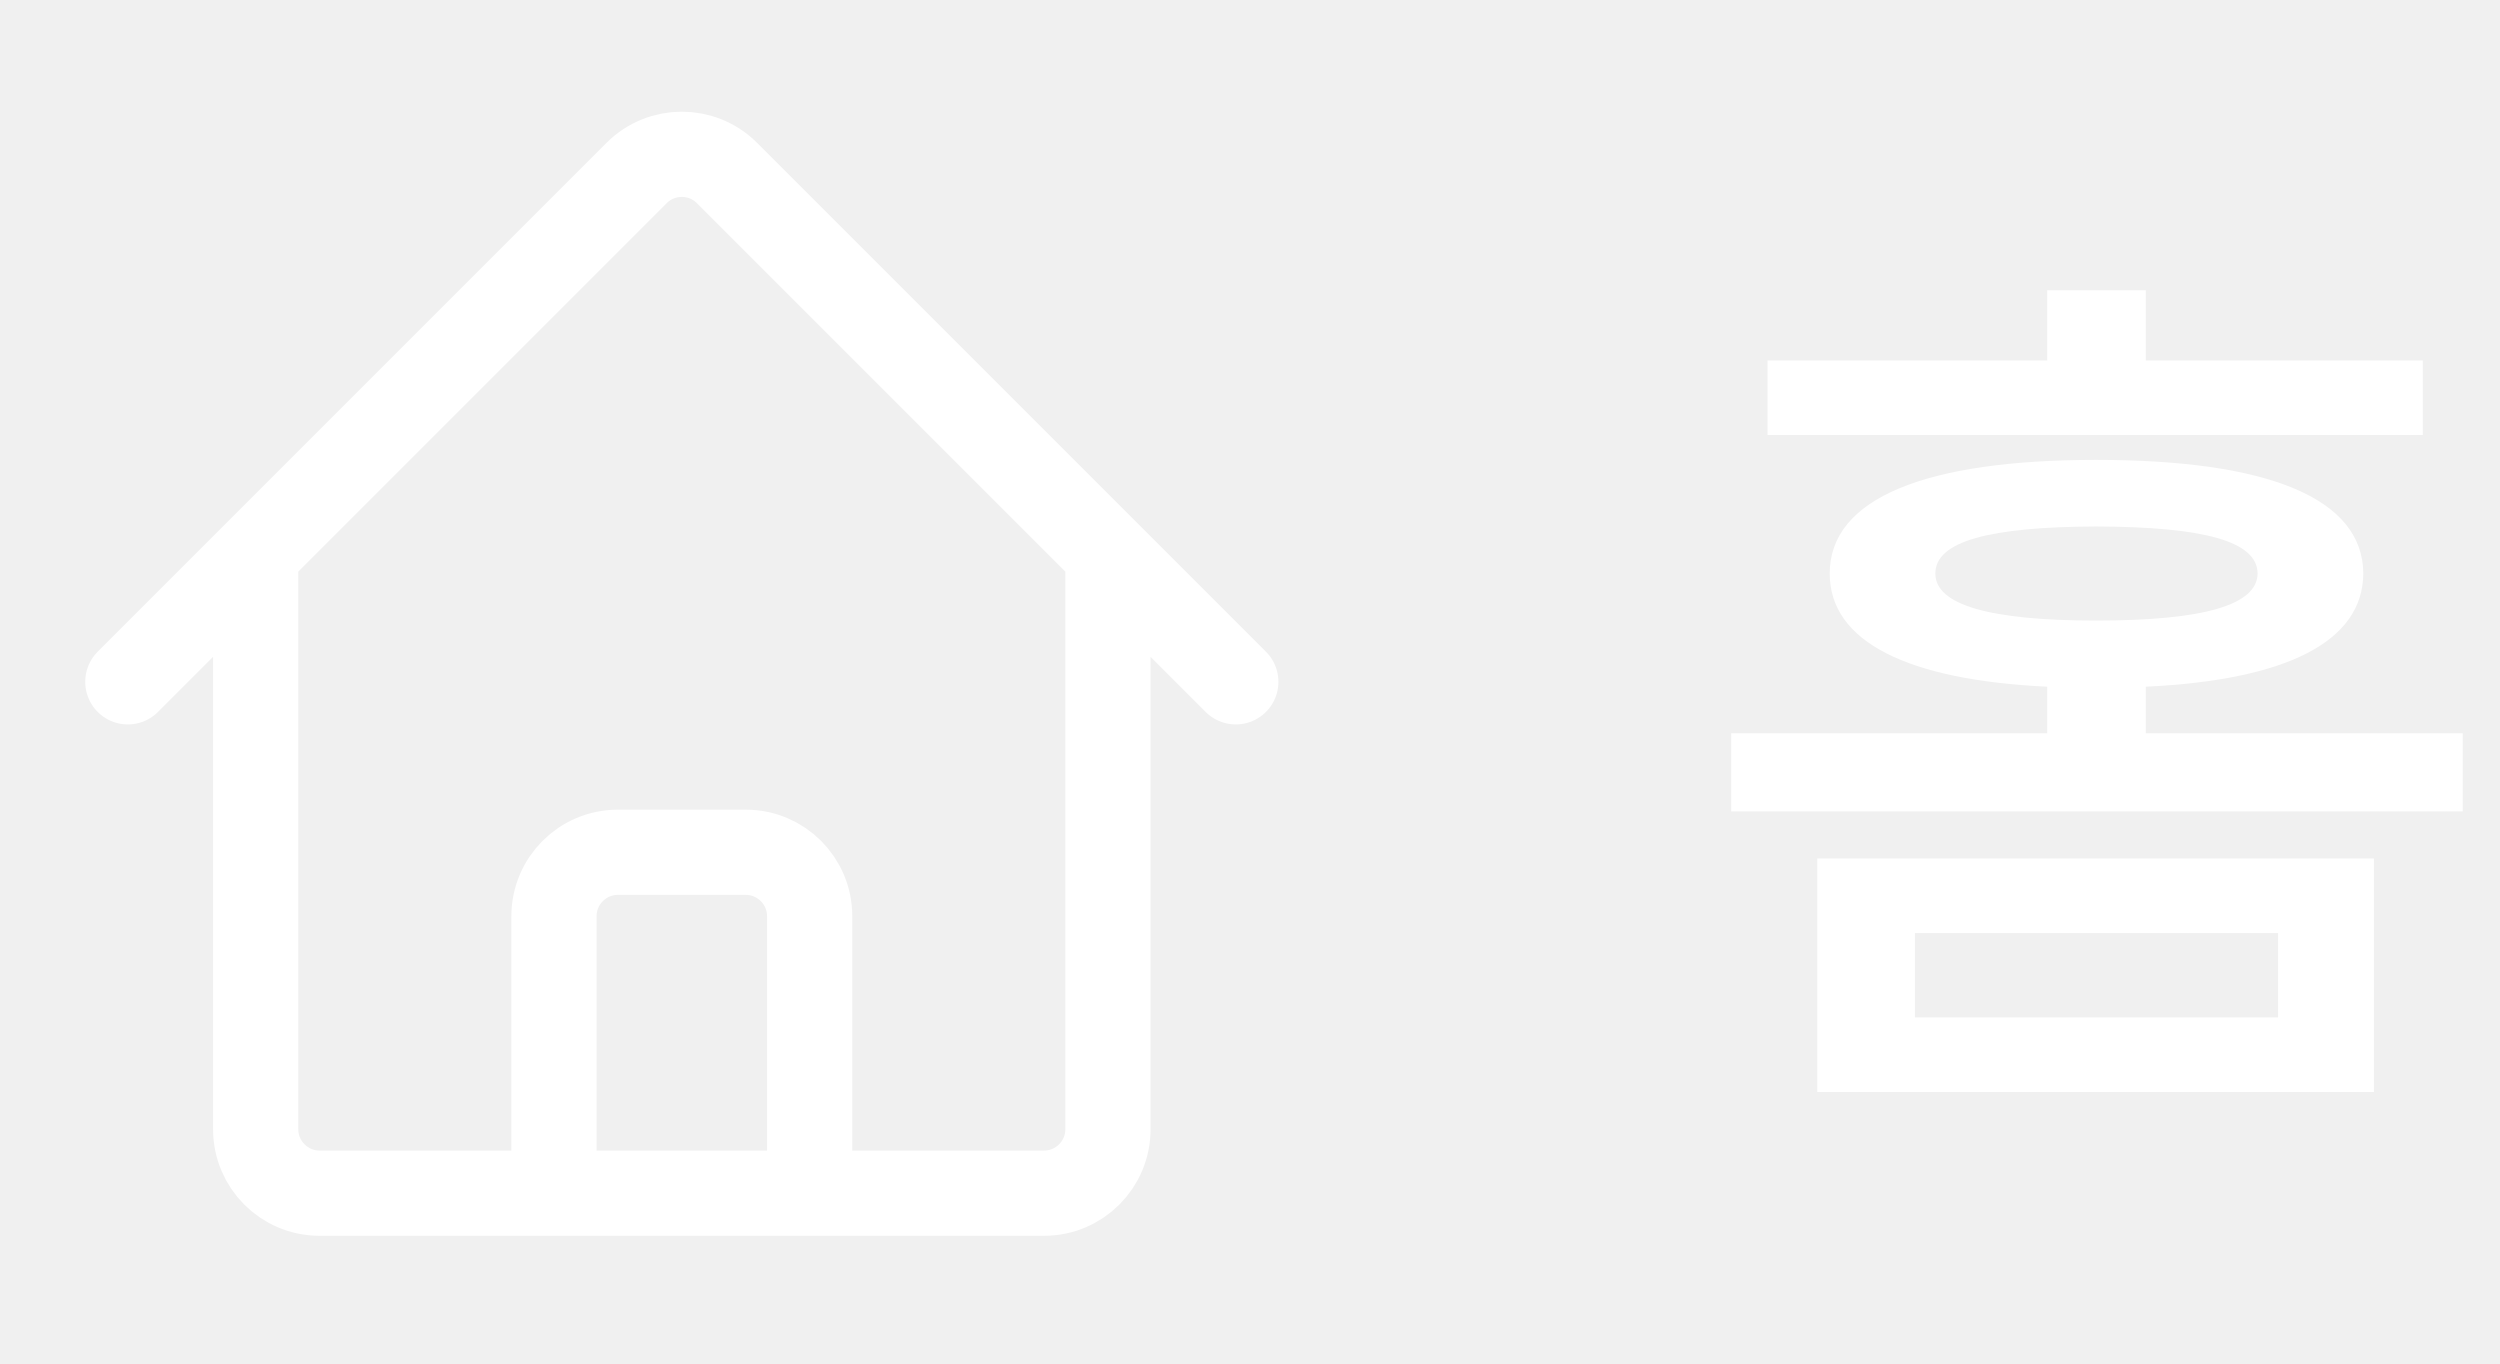
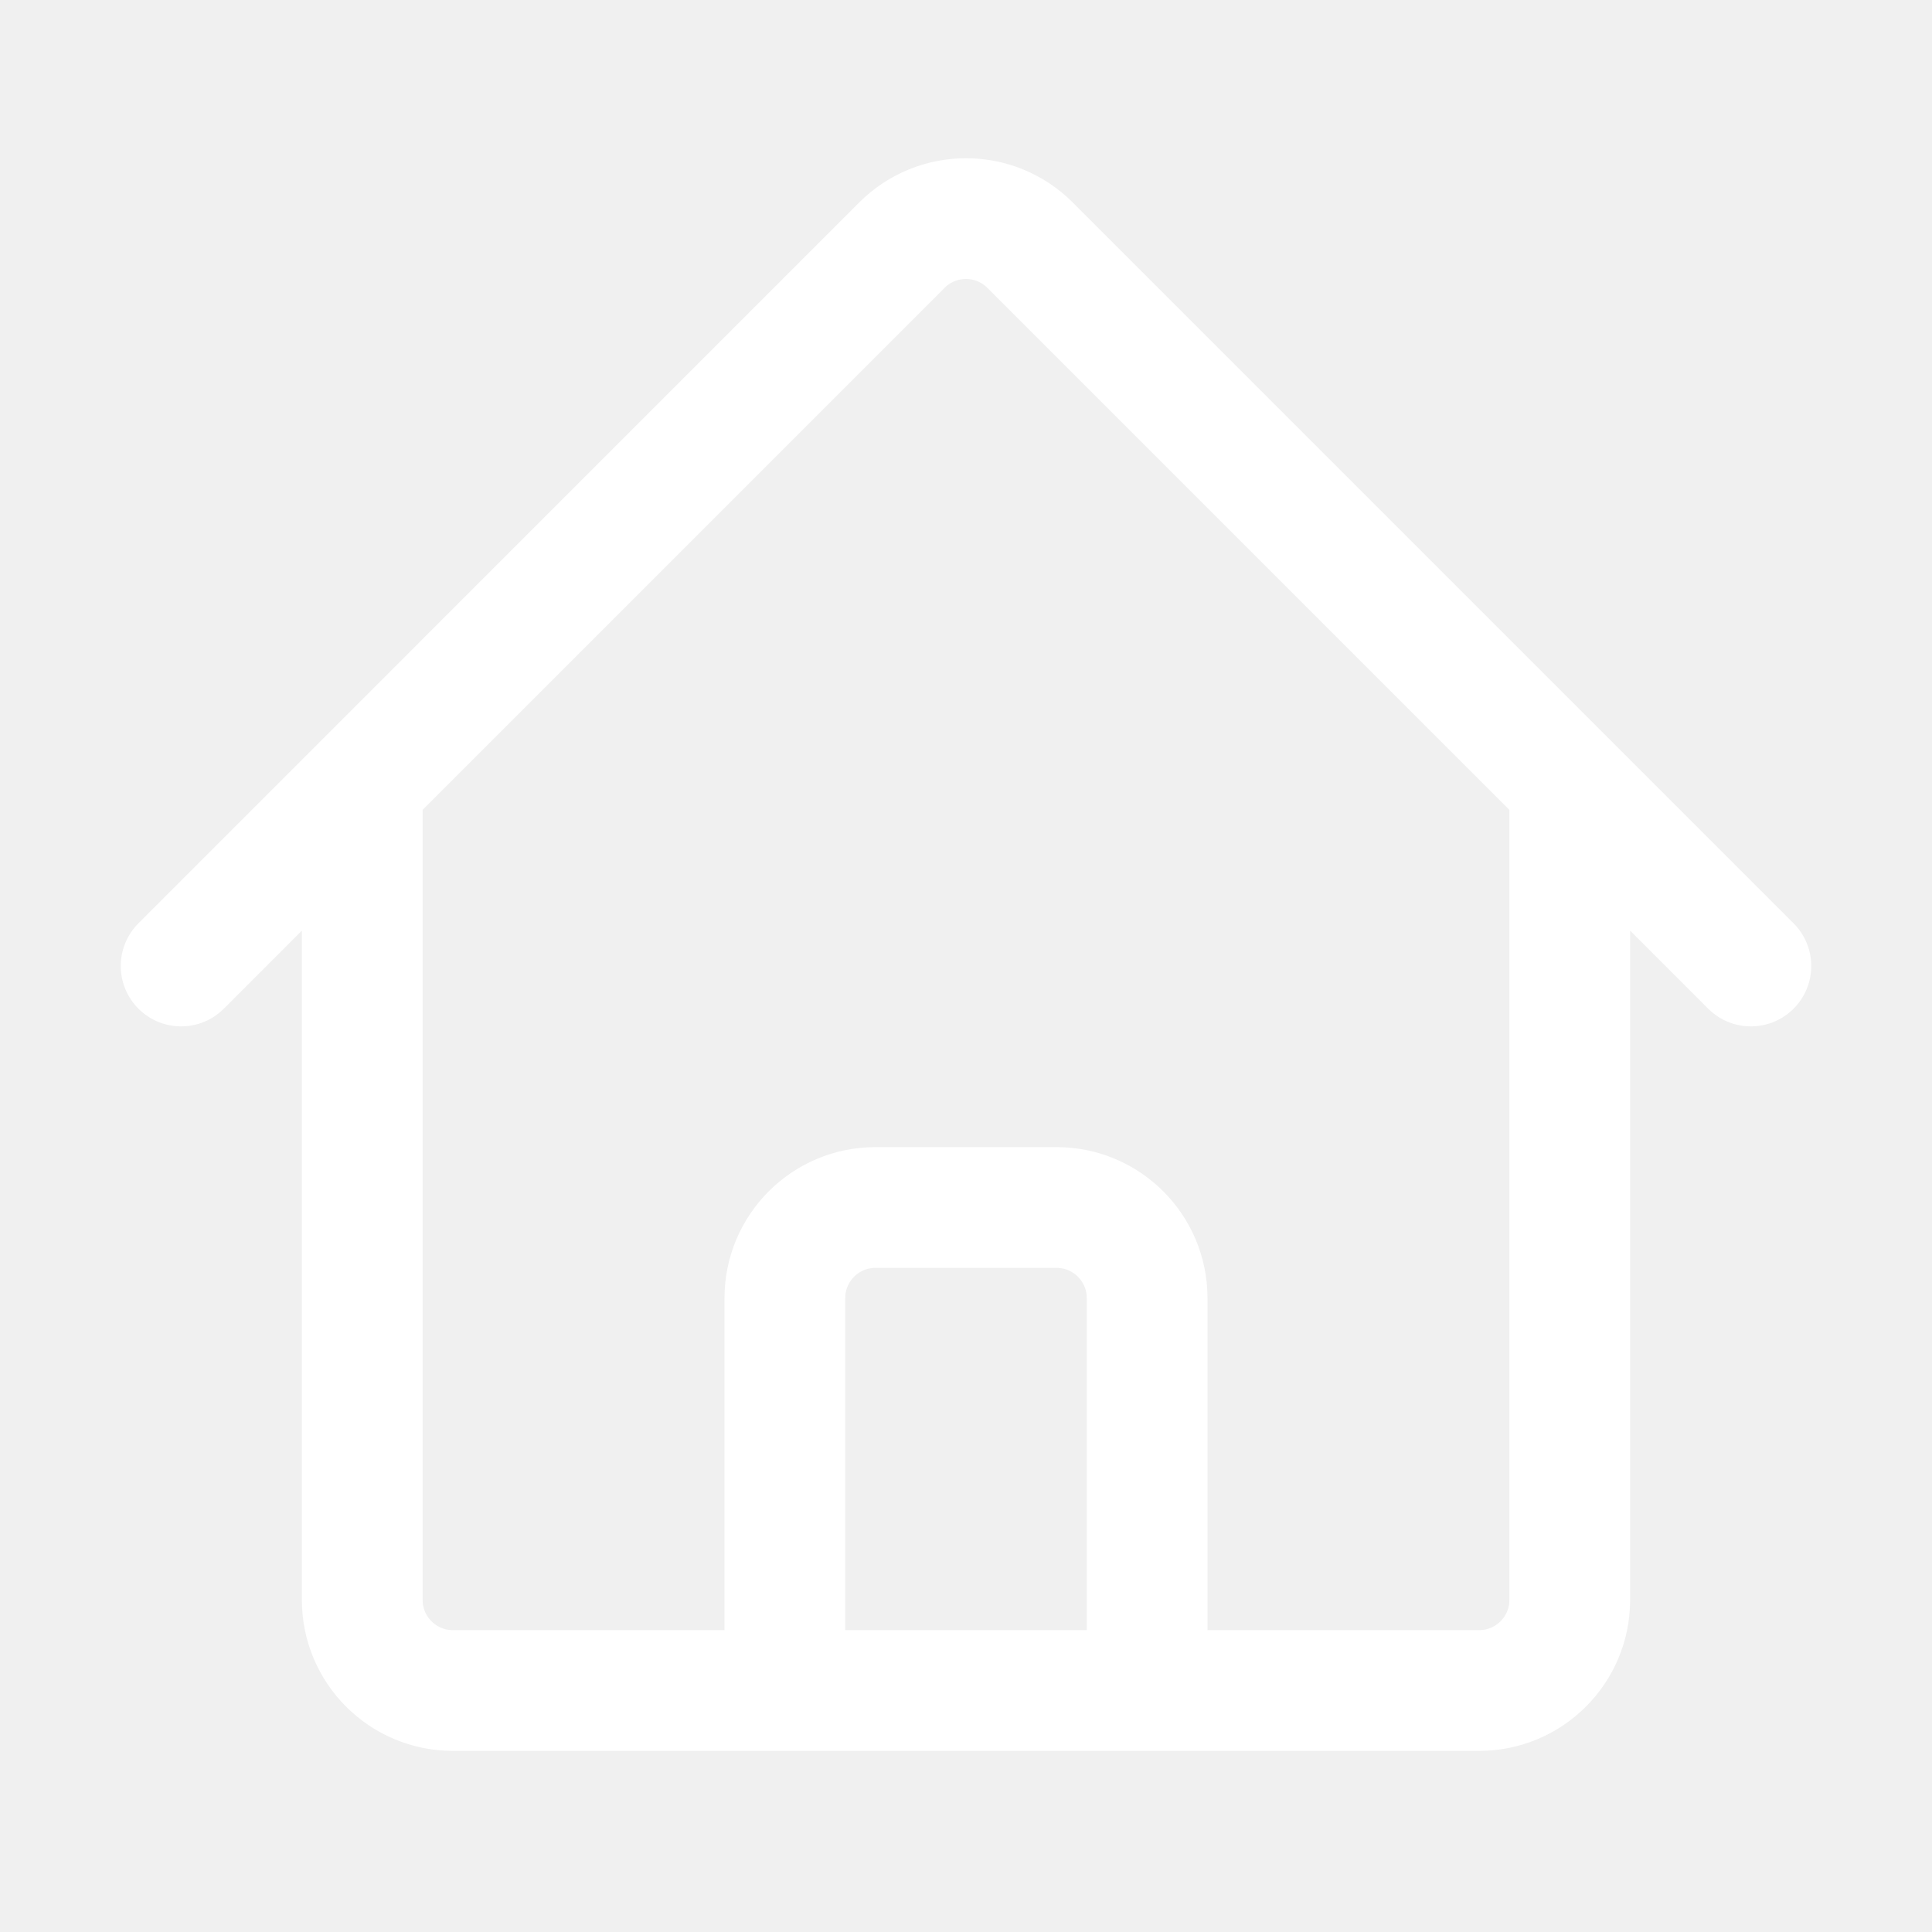
- <svg xmlns="http://www.w3.org/2000/svg" width="44" height="24" viewBox="0 0 44 24" fill="none">
+ <svg xmlns="http://www.w3.org/2000/svg" width="24" height="24" viewBox="0 0 24 24" fill="none">
  <path d="M2.25 12L11.204 3.045C11.644 2.606 12.356 2.606 12.795 3.045L21.75 12M4.5 9.75V19.875C4.5 20.496 5.004 21 5.625 21H9.75V16.125C9.75 15.504 10.254 15 10.875 15H13.125C13.746 15 14.25 15.504 14.25 16.125V21H18.375C18.996 21 19.5 20.496 19.5 19.875V9.75M8.25 21H16.5" stroke="white" stroke-width="1.5" stroke-linecap="round" stroke-linejoin="round" />
-   <path d="M41.781 15.109V19.219H31.984V15.109H41.781ZM30.469 14.281V12.906H36.031V12.086C33.578 11.969 32.203 11.297 32.203 10.094C32.203 8.766 33.898 8.094 36.891 8.094C39.914 8.094 41.586 8.766 41.594 10.094C41.586 11.297 40.234 11.969 37.766 12.086V12.906H43.344V14.281H30.469ZM31.109 7.656V6.344H36.031V5.109H37.766V6.344H42.641V7.656H31.109ZM33.703 17.906H40.094V16.422H33.703V17.906ZM34.062 10.094C34.062 10.648 35.023 10.922 36.891 10.922C38.789 10.922 39.727 10.648 39.734 10.094C39.727 9.523 38.789 9.273 36.891 9.266C35.023 9.273 34.062 9.523 34.062 10.094Z" fill="white" />
</svg>
